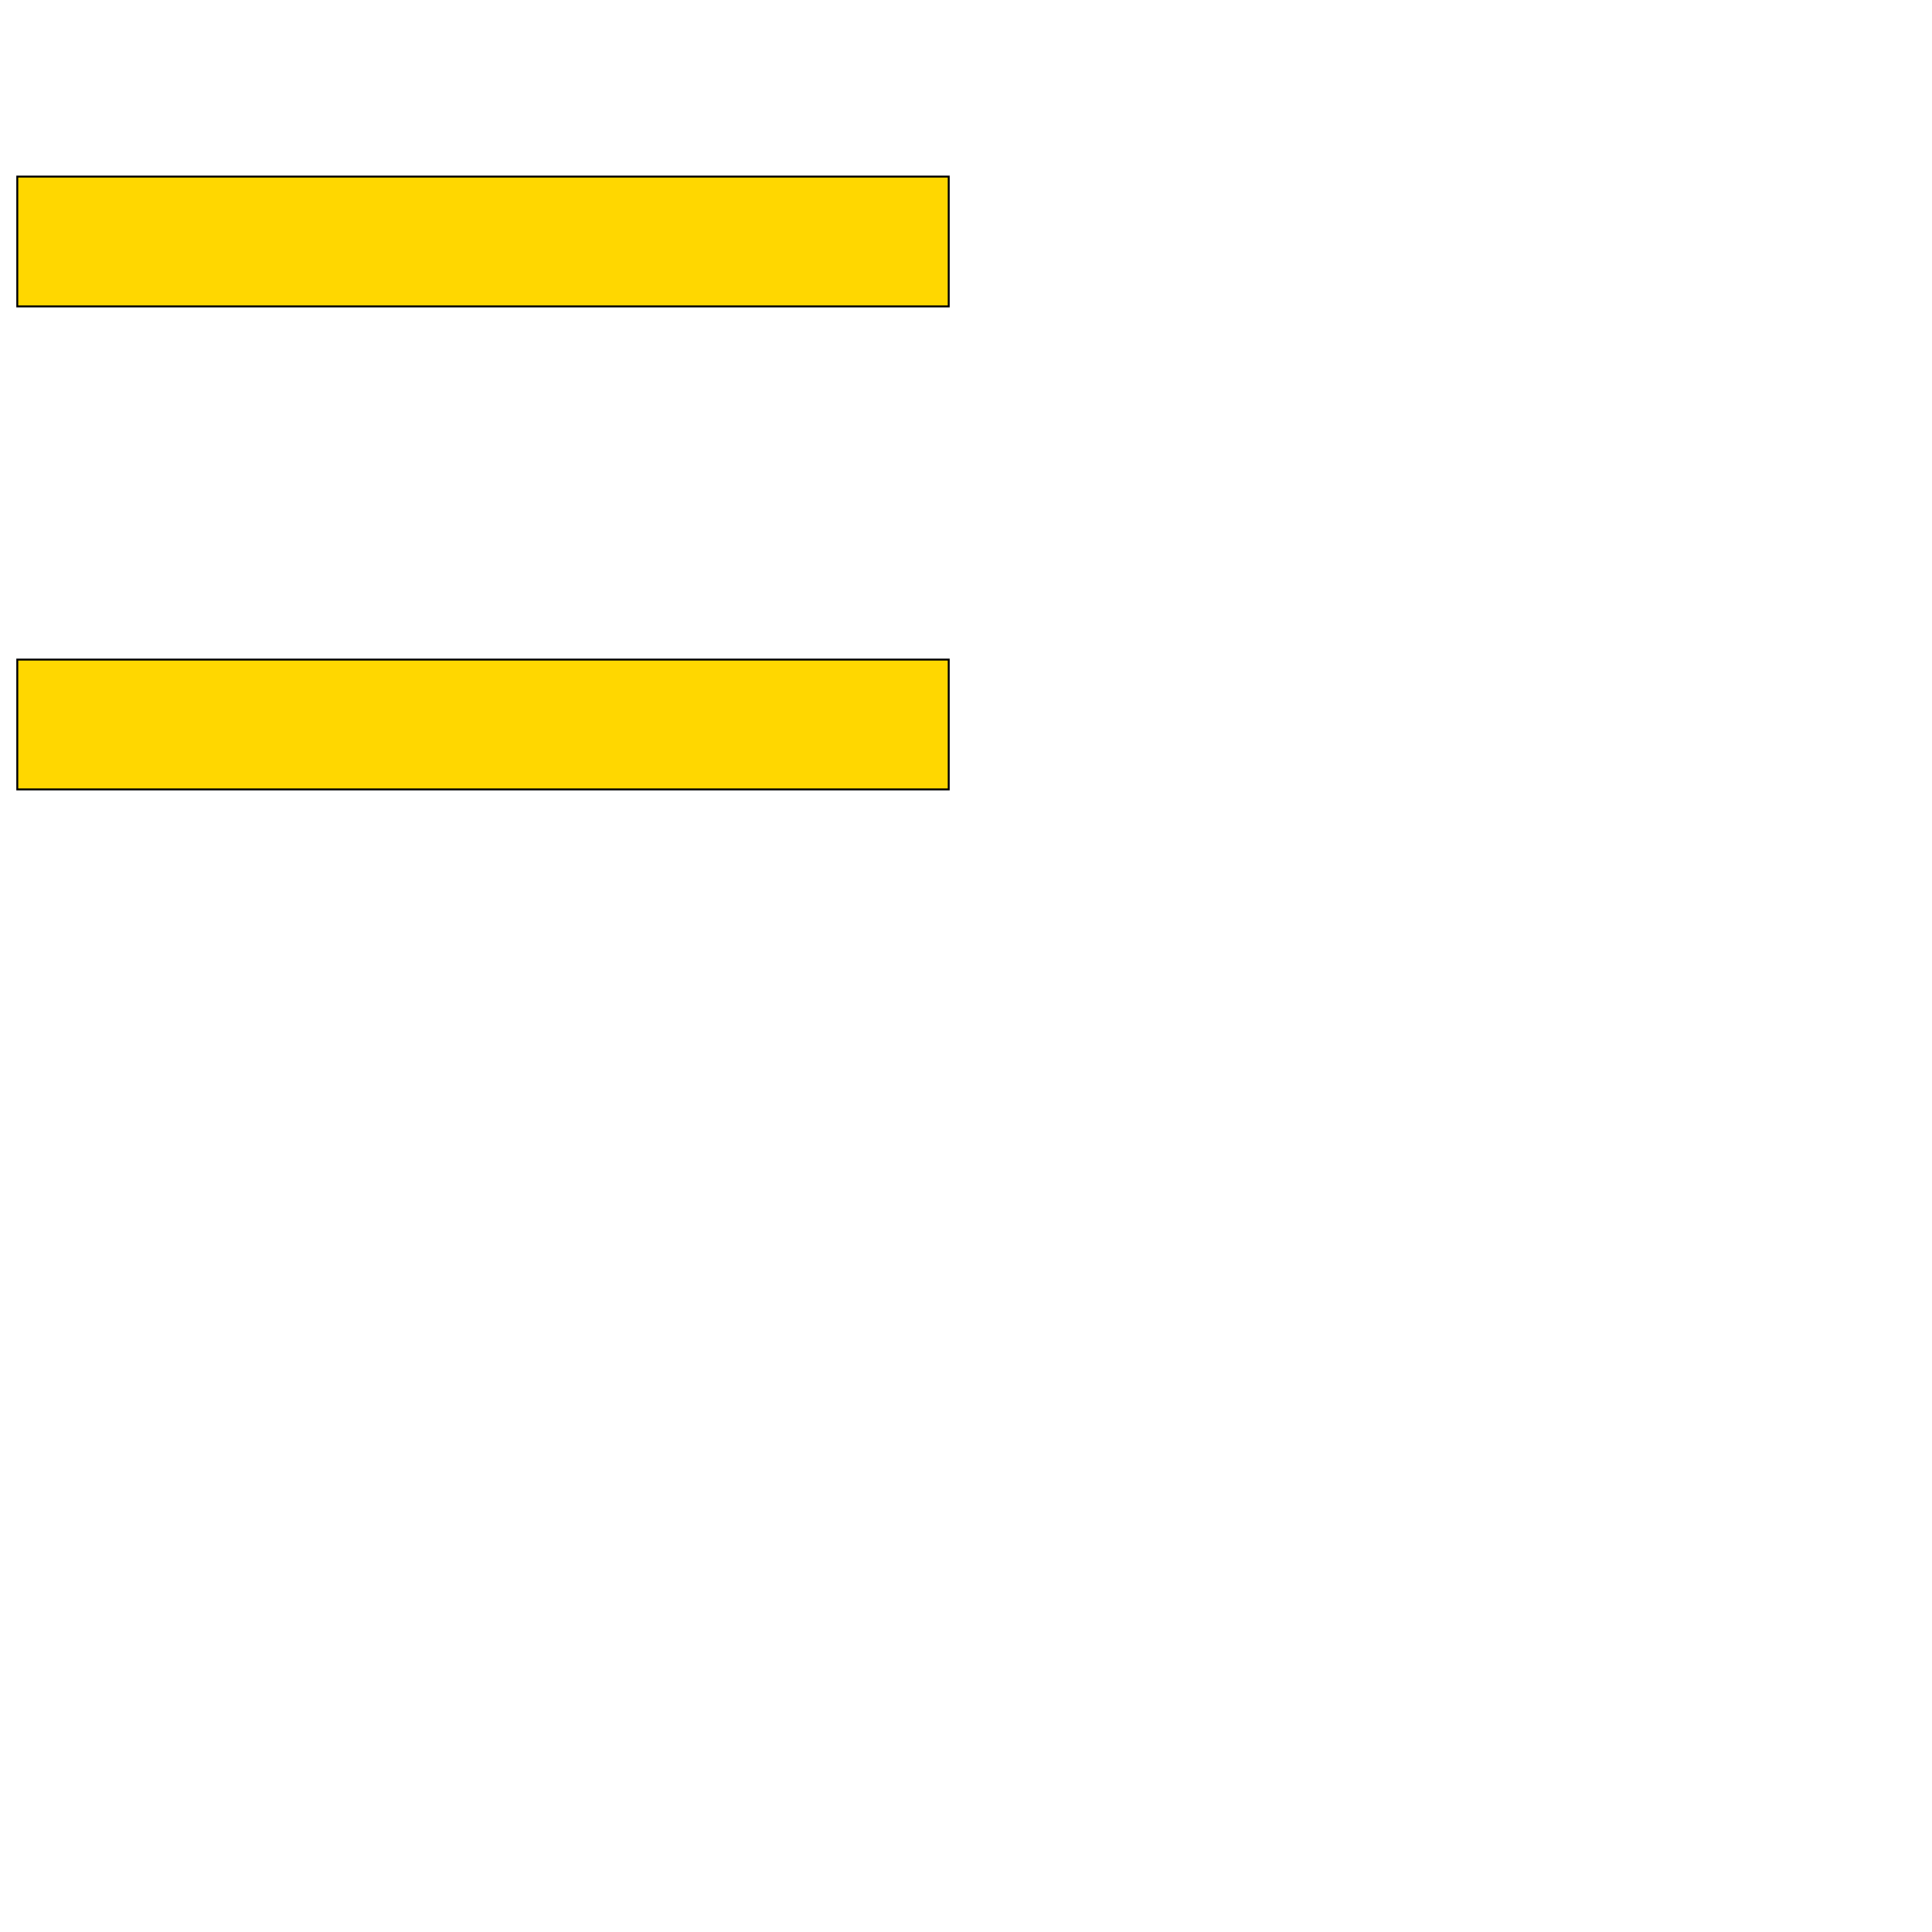
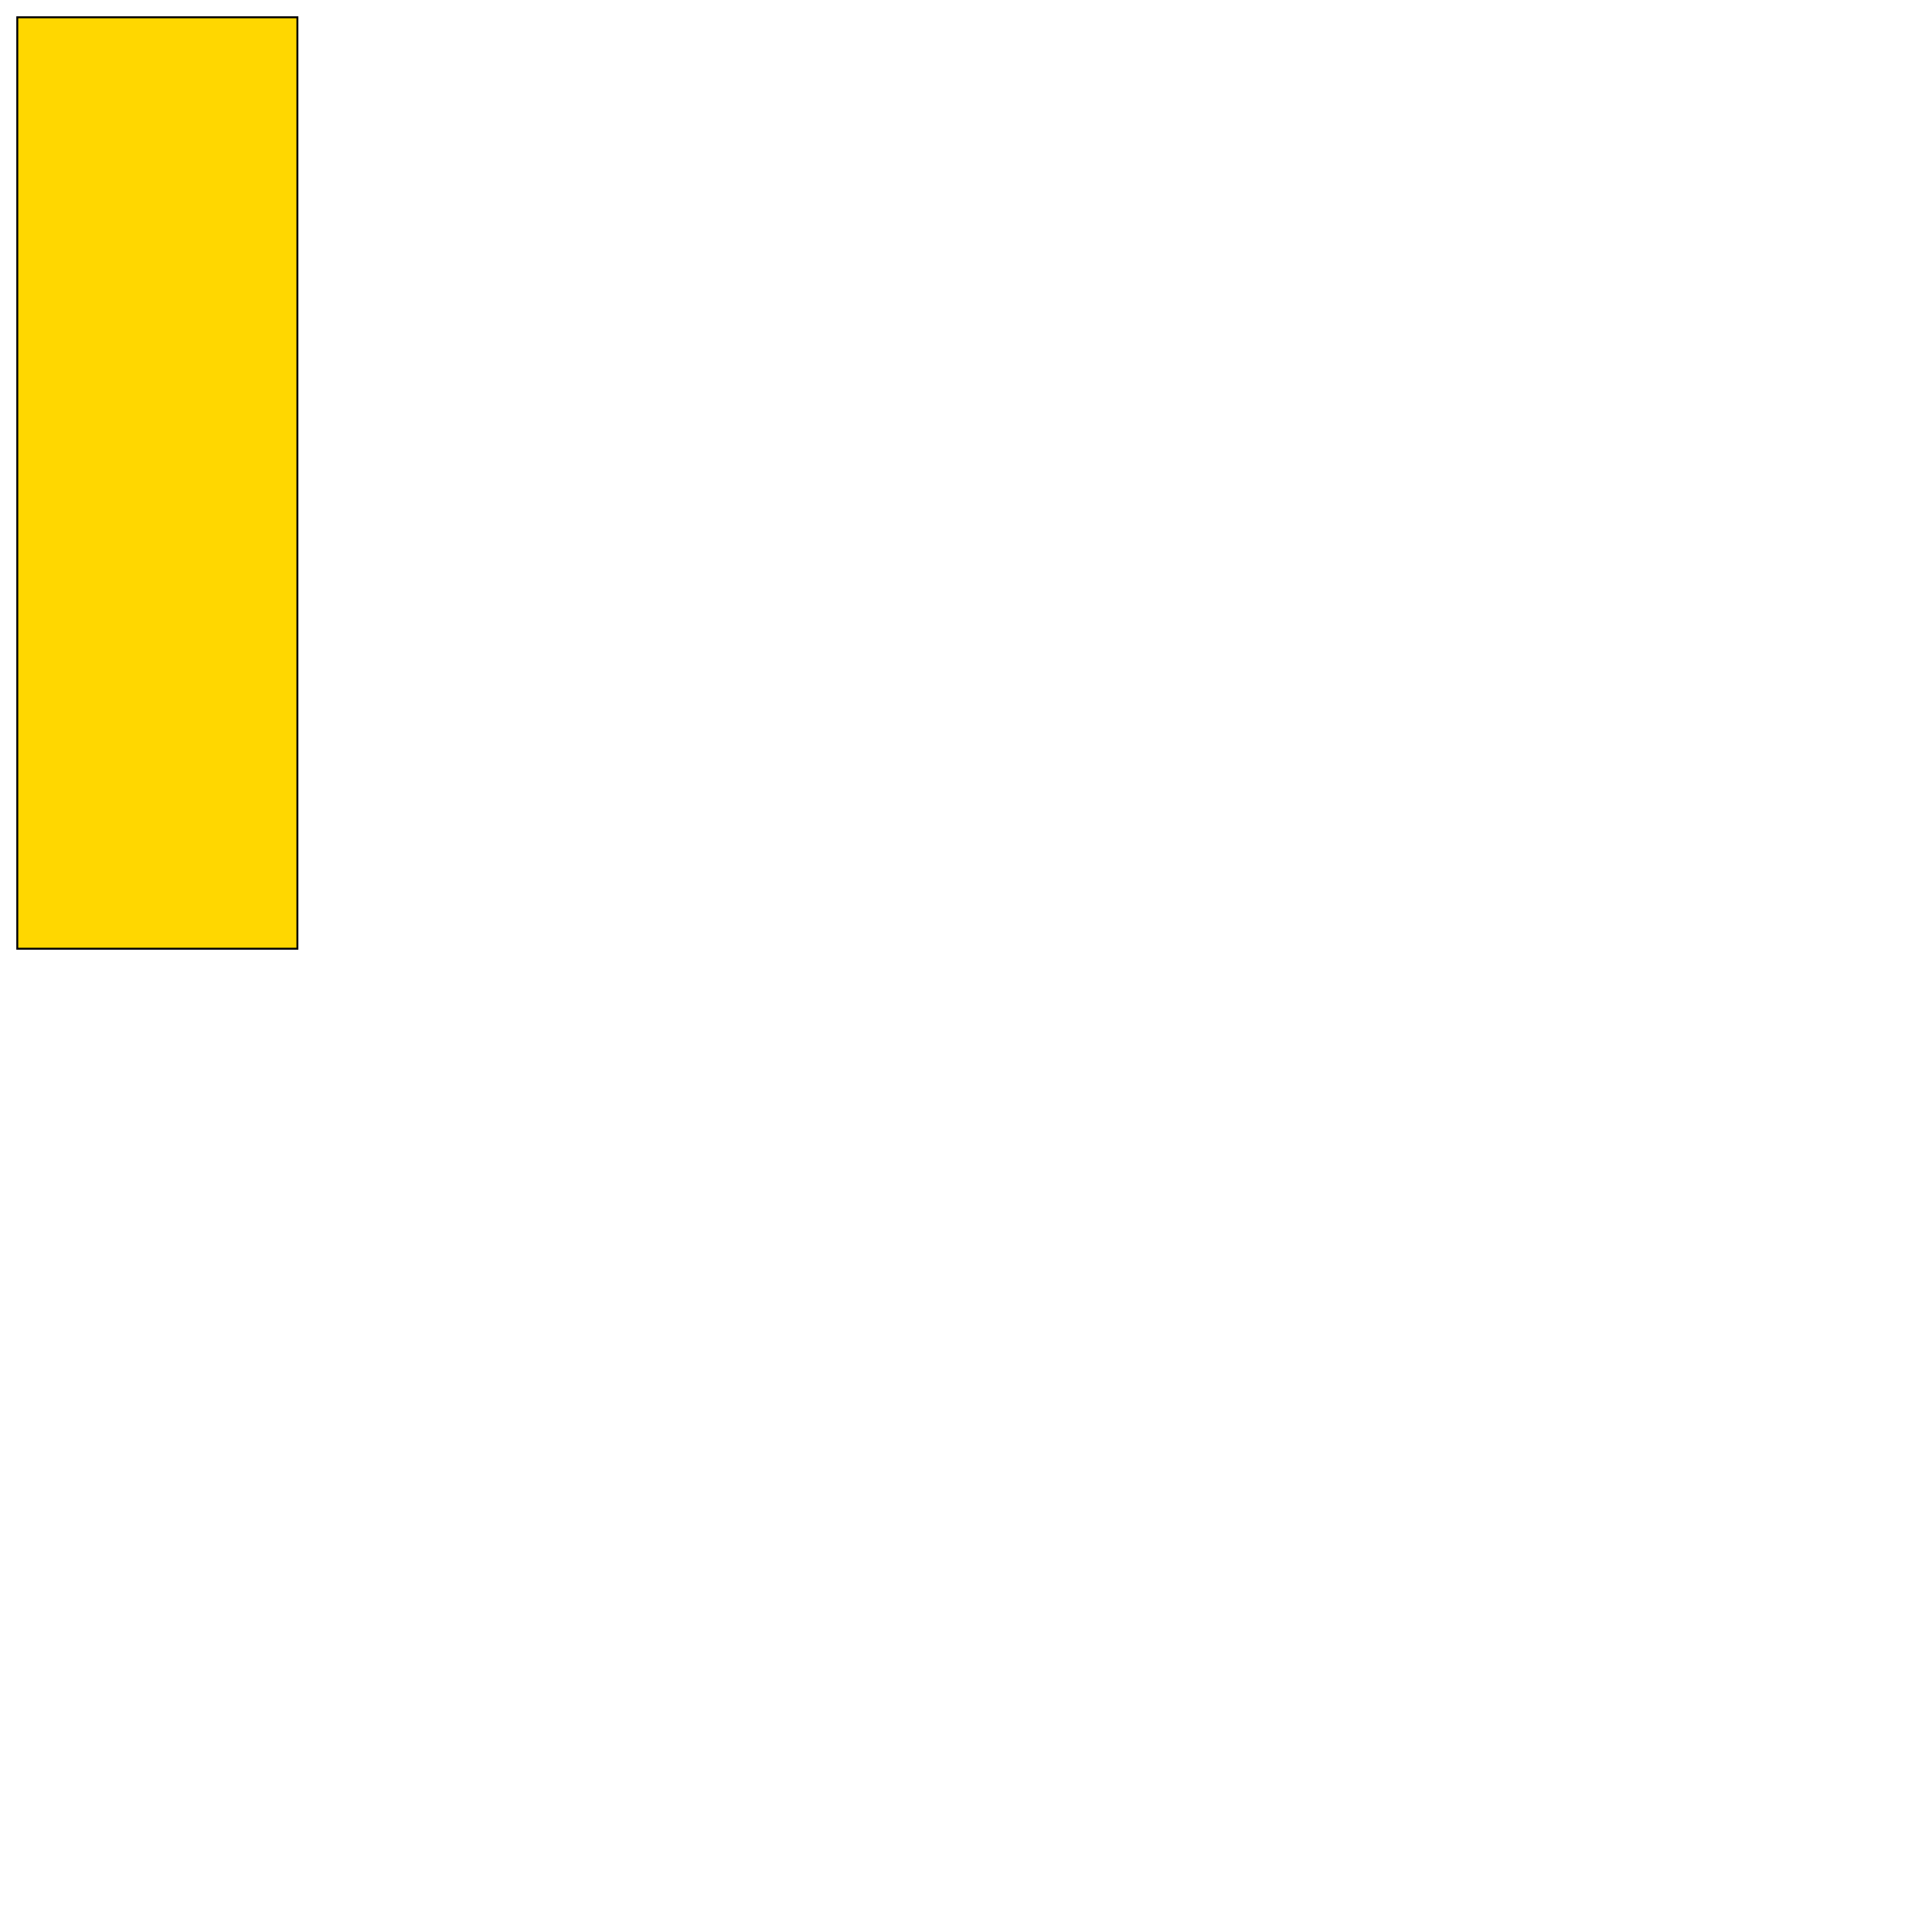
<svg xmlns="http://www.w3.org/2000/svg" height="2000" width="2000">
  <marker id="endArrow" markerHeight="8" markerUnits="strokeWidth" markerWidth="10" orient="auto" refX="1" refY="5" viewBox="0 0 10 10">
    <polyline fill="darkblue" points="0,0 10,5 0,10 1,5" />
  </marker>
-   <path d="M 982.11 817.194 17.89 817.194 17.89 682.806 982.11 682.806 z " style="fill: gold; stroke: black; stroke-width: 0; fill-type: evenodd" fill-opacity="1" />
-   <path d="M 982.11 817.194 17.89 817.194 17.89 682.806 982.11 682.806 z" style="fill: none; stroke: black; stroke-width: 2; fill-type: evenodd" fill-opacity="1" />
-   <path d="M 982.11 317.194 17.89 317.194 17.89 182.806 982.11 182.806 z " style="fill: gold; stroke: black; stroke-width: 0; fill-type: evenodd" fill-opacity="1" />
-   <path d="M 982.11 317.194 17.89 317.194 17.89 182.806 982.11 182.806 z" style="fill: none; stroke: black; stroke-width: 2; fill-type: evenodd" fill-opacity="1" />
+   <path d="M 307.865 982.11 17.89 982.11 17.89 17.89 307.865 17.89 z " style="fill: gold; stroke: black; stroke-width: 0; fill-type: evenodd" fill-opacity="1" />
+   <path d="M 307.865 982.11 17.89 982.11 17.89 17.89 307.865 17.89 z" style="fill: none; stroke: black; stroke-width: 2; fill-type: evenodd" fill-opacity="1" />
</svg>
